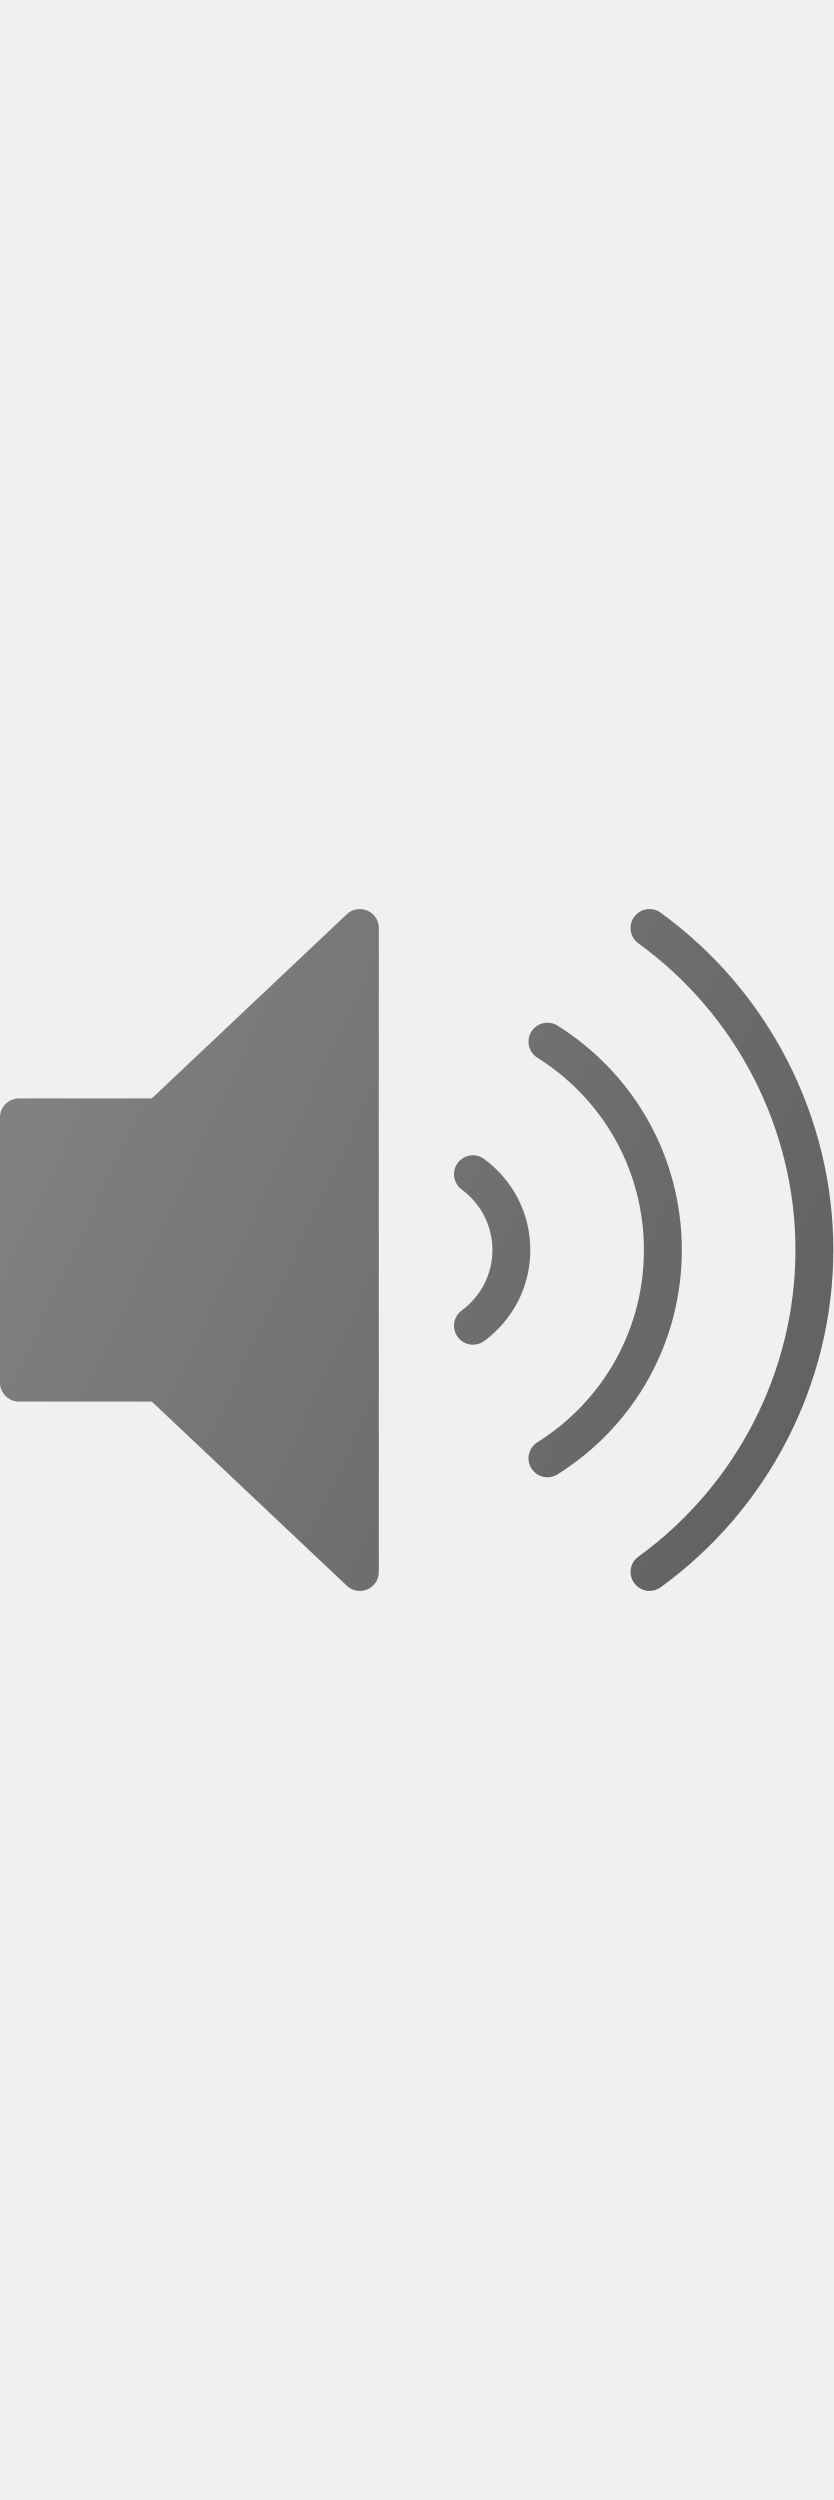
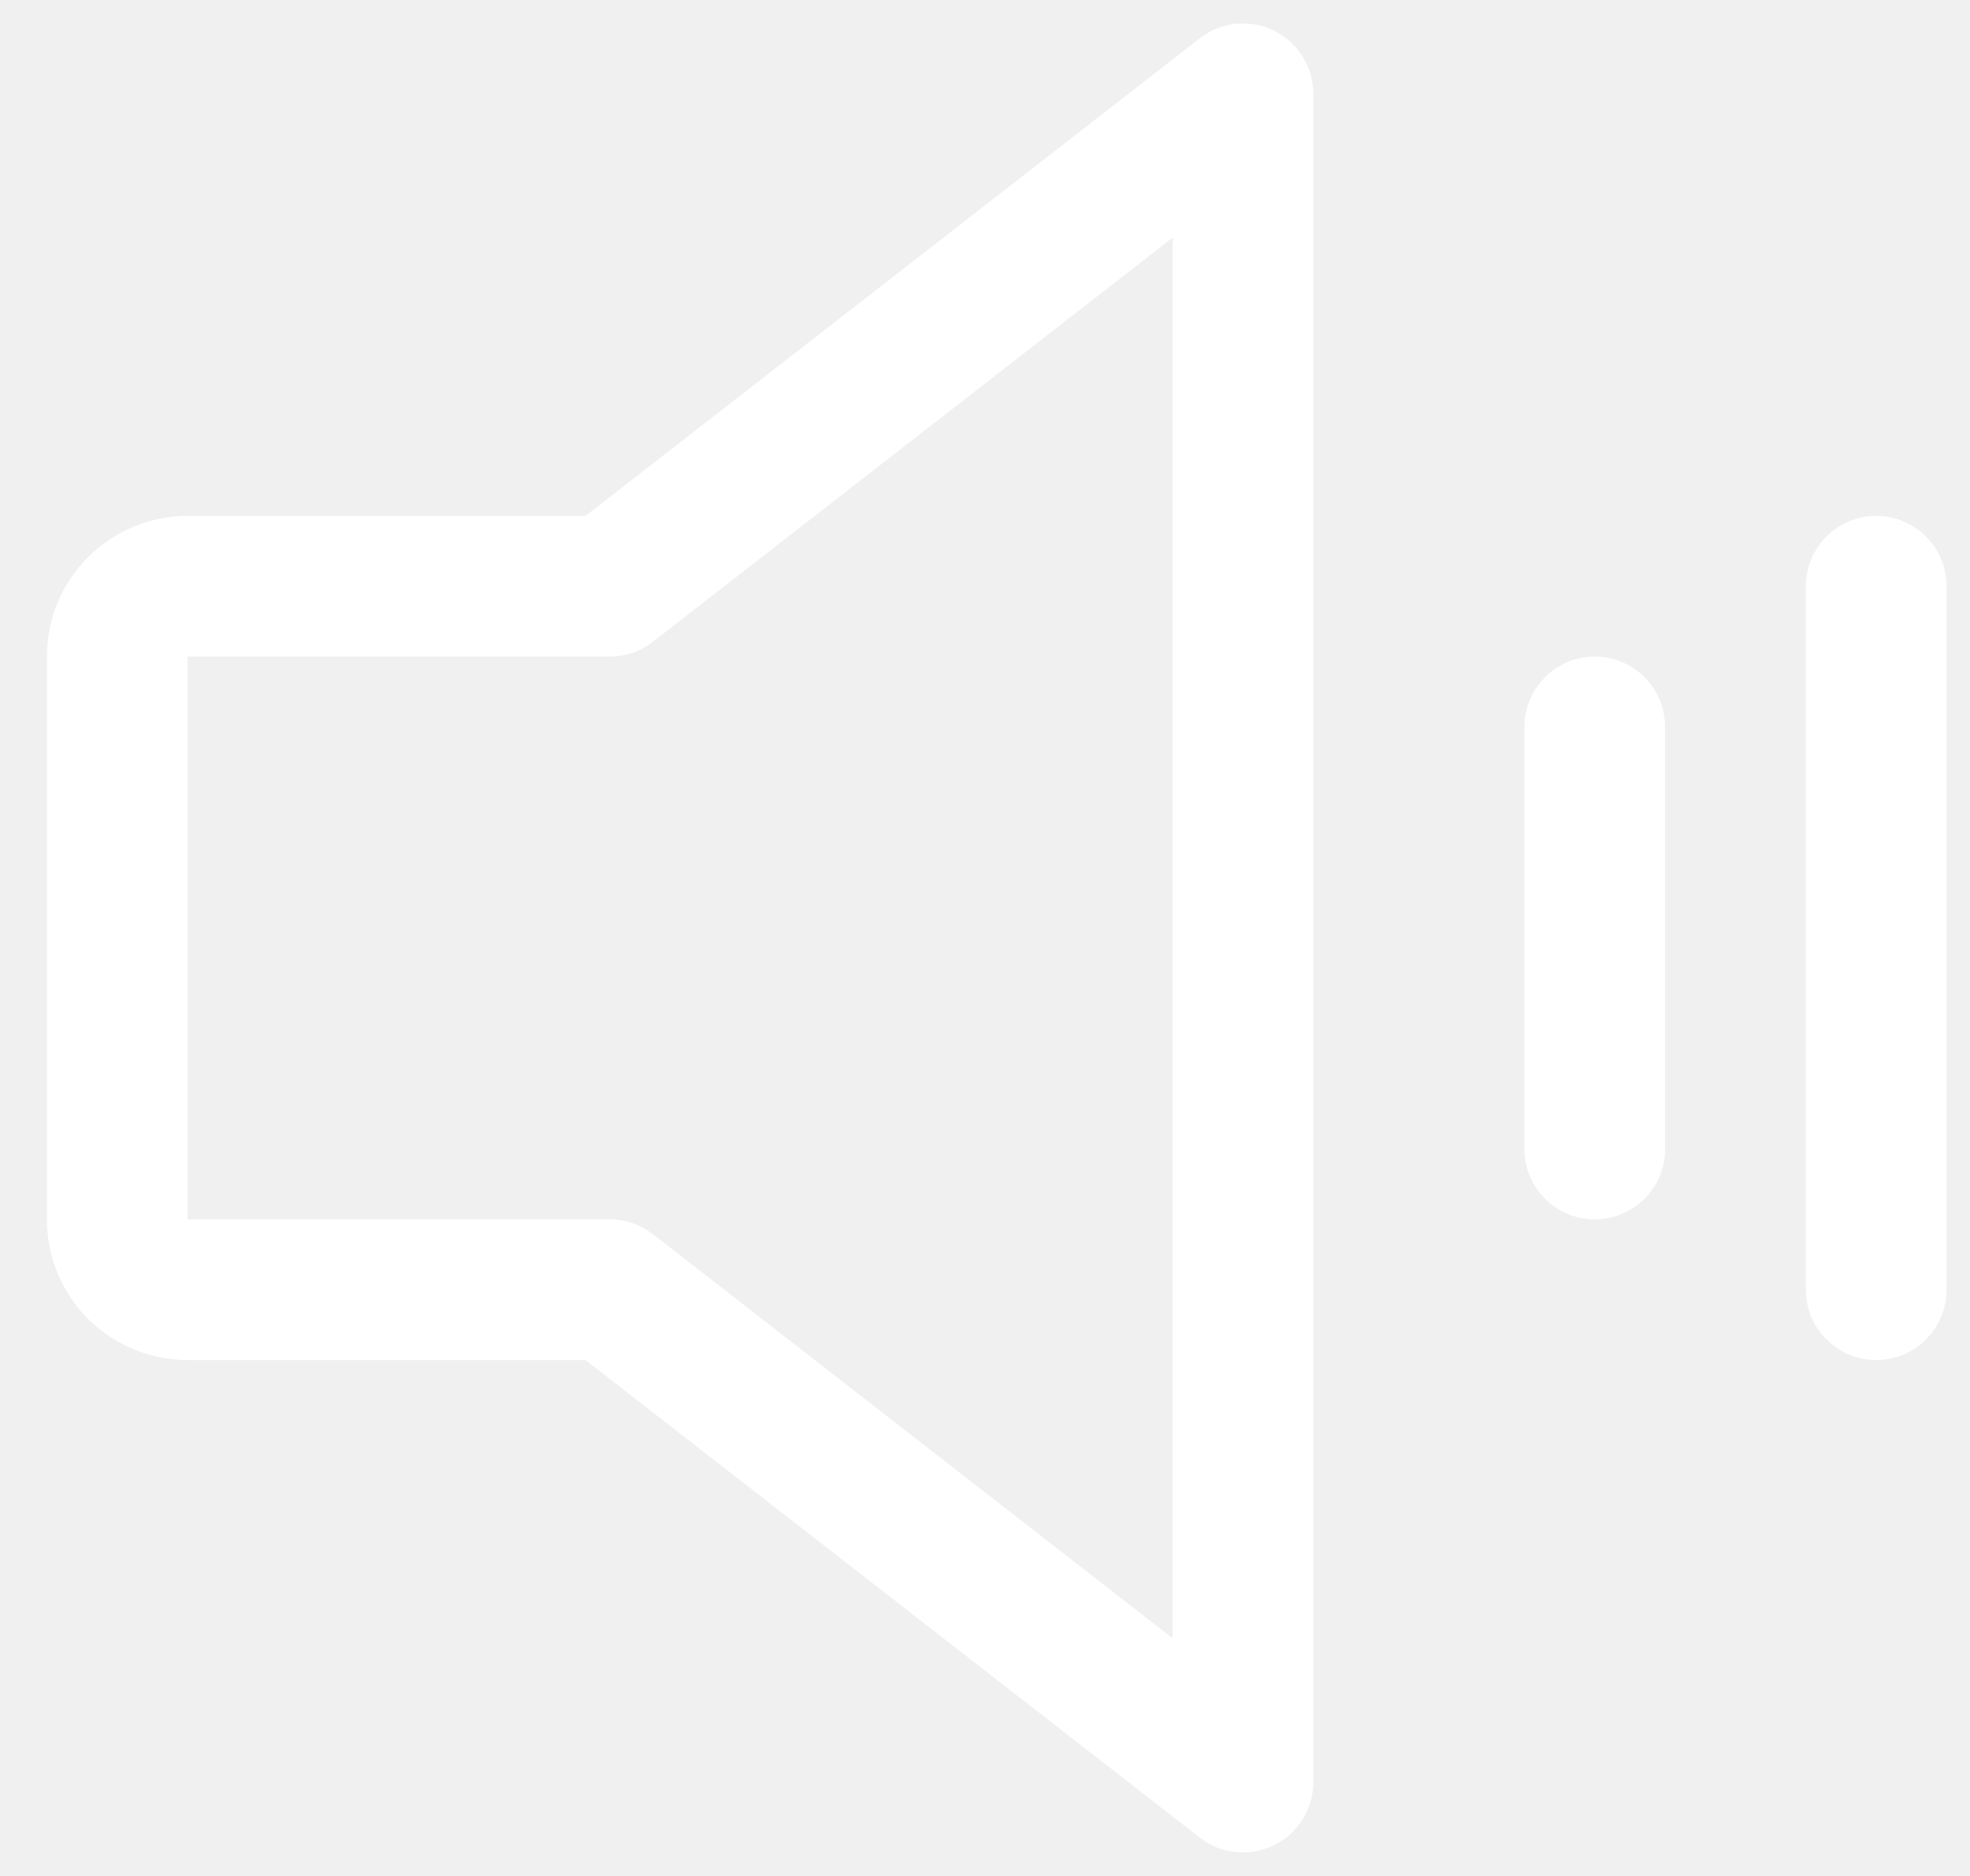
- <svg xmlns="http://www.w3.org/2000/svg" version="1.1" width="10" height="30" x="0" y="0" viewBox="0 0 469.333 469.333" style="enable-background:new 0 0 512 512" xml:space="preserve" class="">
-   <g>
-     <path d="M372.063 44.699c-4.813-3.469-11.469-2.385-14.896 2.375-3.458 4.771-2.396 11.438 2.375 14.896C414.938 102.095 448 166.657 448 234.668s-33.063 132.573-88.458 172.698c-4.771 3.458-5.833 10.125-2.375 14.896a10.658 10.658 0 0 0 8.646 4.406c2.167 0 4.354-.656 6.25-2.031 60.906-44.125 97.271-115.146 97.271-189.969S432.969 88.824 372.063 44.699z" style="" fill="#636262" data-original="#303c42" class="" opacity="1" />
-     <path d="M314.01 108.303c-4.948-3.125-11.563-1.635-14.708 3.354-3.135 4.979-1.635 11.563 3.354 14.708 37.573 23.646 60.01 64.135 60.01 108.302s-22.438 84.656-60.01 108.302c-4.99 3.146-6.49 9.729-3.354 14.708a10.66 10.66 0 0 0 9.042 4.99c1.938 0 3.906-.531 5.667-1.635C357.833 333.449 384 286.22 384 234.668s-26.167-98.781-69.99-126.365z" style="" fill="#636262" data-original="#303c42" class="" opacity="1" />
-     <path d="M272.75 183.449c-4.729-3.531-11.406-2.531-14.927 2.177-3.521 4.729-2.542 11.417 2.177 14.927 11.021 8.208 17.333 20.635 17.333 34.115S271.02 260.574 260 268.783c-4.719 3.51-5.698 10.198-2.177 14.927a10.634 10.634 0 0 0 8.563 4.292c2.208 0 4.448-.688 6.365-2.115 16.469-12.26 25.917-30.938 25.917-51.219s-9.449-38.958-25.918-51.219zM206.896 43.543a10.68 10.68 0 0 0-11.563 2.042L85.479 149.335H10.667A10.66 10.66 0 0 0 0 160.001v149.333a10.66 10.66 0 0 0 10.667 10.667H85.48l109.854 103.75a10.657 10.657 0 0 0 7.333 2.917 10.668 10.668 0 0 0 10.667-10.667V53.335a10.67 10.67 0 0 0-6.438-9.792z" style="" fill="#636262" data-original="#303c42" class="" opacity="1" />
-     <path d="m192 391.251-94.938-89.667a10.659 10.659 0 0 0-7.333-2.917H21.333v-128h68.396c2.729 0 5.354-1.042 7.333-2.917L192 78.085v313.166z" style="" fill="#636262" data-original="#636262" class="" />
-     <path d="M21.333 224.001v74.667h68.396c2.729 0 5.354 1.042 7.333 2.917L192 391.251v-167.25H21.333z" style="opacity:0.1;enable-background:new ;" fill="#636262" data-original="#636262" class="" />
-     <linearGradient id="a" x1="-66.04" x2="-45.66" y1="618.899" y2="609.396" gradientTransform="matrix(21.3333 0 0 -21.3333 1430.111 13315.223)" gradientUnits="userSpaceOnUse">
-       <stop offset="0" style="stop-color:#FFFFFF;stop-opacity:0.2" stop-color="" />
-       <stop offset="1" style="stop-color:#FFFFFF;stop-opacity:0" stop-color="" />
-     </linearGradient>
-     <path d="M372.063 44.699c-4.813-3.469-11.469-2.385-14.896 2.375-3.458 4.771-2.396 11.438 2.375 14.896C414.938 102.095 448 166.657 448 234.668s-33.063 132.573-88.458 172.698c-4.771 3.458-5.833 10.125-2.375 14.896a10.658 10.658 0 0 0 8.646 4.406c2.167 0 4.354-.656 6.25-2.031 60.906-44.125 97.271-115.146 97.271-189.969S432.969 88.824 372.063 44.699zm-58.053 63.604c-4.948-3.125-11.563-1.635-14.708 3.354-3.135 4.979-1.635 11.563 3.354 14.708 37.573 23.646 60.01 64.135 60.01 108.302s-22.438 84.656-60.01 108.302c-4.99 3.146-6.49 9.729-3.354 14.708a10.66 10.66 0 0 0 9.042 4.99c1.938 0 3.906-.531 5.667-1.635C357.833 333.449 384 286.22 384 234.668s-26.167-98.781-69.99-126.365zm-41.26 75.146c-4.729-3.531-11.406-2.531-14.927 2.177-3.521 4.729-2.542 11.417 2.177 14.927 11.021 8.208 17.333 20.635 17.333 34.115S271.02 260.574 260 268.783c-4.719 3.51-5.698 10.198-2.177 14.927a10.634 10.634 0 0 0 8.563 4.292c2.208 0 4.448-.688 6.365-2.115 16.469-12.26 25.917-30.938 25.917-51.219s-9.449-38.958-25.918-51.219zM206.896 43.543a10.68 10.68 0 0 0-11.563 2.042L85.479 149.335H10.667A10.66 10.66 0 0 0 0 160.001v149.333a10.66 10.66 0 0 0 10.667 10.667H85.48l109.854 103.75a10.657 10.657 0 0 0 7.333 2.917 10.668 10.668 0 0 0 10.667-10.667V53.335a10.67 10.67 0 0 0-6.438-9.792z" style="fill:url(#a);" fill="" />
-   </g>
+ <svg xmlns="http://www.w3.org/2000/svg" width="21" height="20" viewBox="0 0 21 20" fill="none">
+   <path d="M13.579 0.326C13.453 0.264 13.312 0.24 13.173 0.254C13.033 0.269 12.9 0.322 12.79 0.408L6.242 5.5H2C1.602 5.5 1.221 5.658 0.939 5.939C0.658 6.221 0.5 6.602 0.5 7V13C0.5 13.398 0.658 13.779 0.939 14.061C1.221 14.342 1.602 14.5 2 14.5H6.242L12.79 19.591C12.9 19.678 13.033 19.731 13.173 19.745C13.312 19.76 13.453 19.735 13.579 19.673C13.705 19.612 13.812 19.516 13.886 19.397C13.96 19.278 14 19.14 14 19V1C14 0.859 13.961 0.722 13.886 0.603C13.812 0.483 13.705 0.388 13.579 0.326ZM12.5 17.466L6.96 13.158C6.829 13.056 6.667 13 6.5 13H2V7H6.5C6.667 7 6.829 6.944 6.96 6.842L12.5 2.534V17.466ZM17.75 7.75V12.25C17.75 12.449 17.671 12.64 17.53 12.78C17.39 12.921 17.199 13 17 13C16.801 13 16.61 12.921 16.47 12.78C16.329 12.64 16.25 12.449 16.25 12.25V7.75C16.25 7.551 16.329 7.36 16.47 7.22C16.61 7.079 16.801 7 17 7C17.199 7 17.39 7.079 17.53 7.22C17.671 7.36 17.75 7.551 17.75 7.75ZM20.75 6.25V13.75C20.75 13.949 20.671 14.14 20.53 14.28C20.39 14.421 20.199 14.5 20 14.5C19.801 14.5 19.61 14.421 19.47 14.28C19.329 14.14 19.25 13.949 19.25 13.75V6.25C19.25 6.051 19.329 5.86 19.47 5.72C19.61 5.579 19.801 5.5 20 5.5C20.199 5.5 20.39 5.579 20.53 5.72C20.671 5.86 20.75 6.051 20.75 6.25Z" fill="white" />
</svg>
